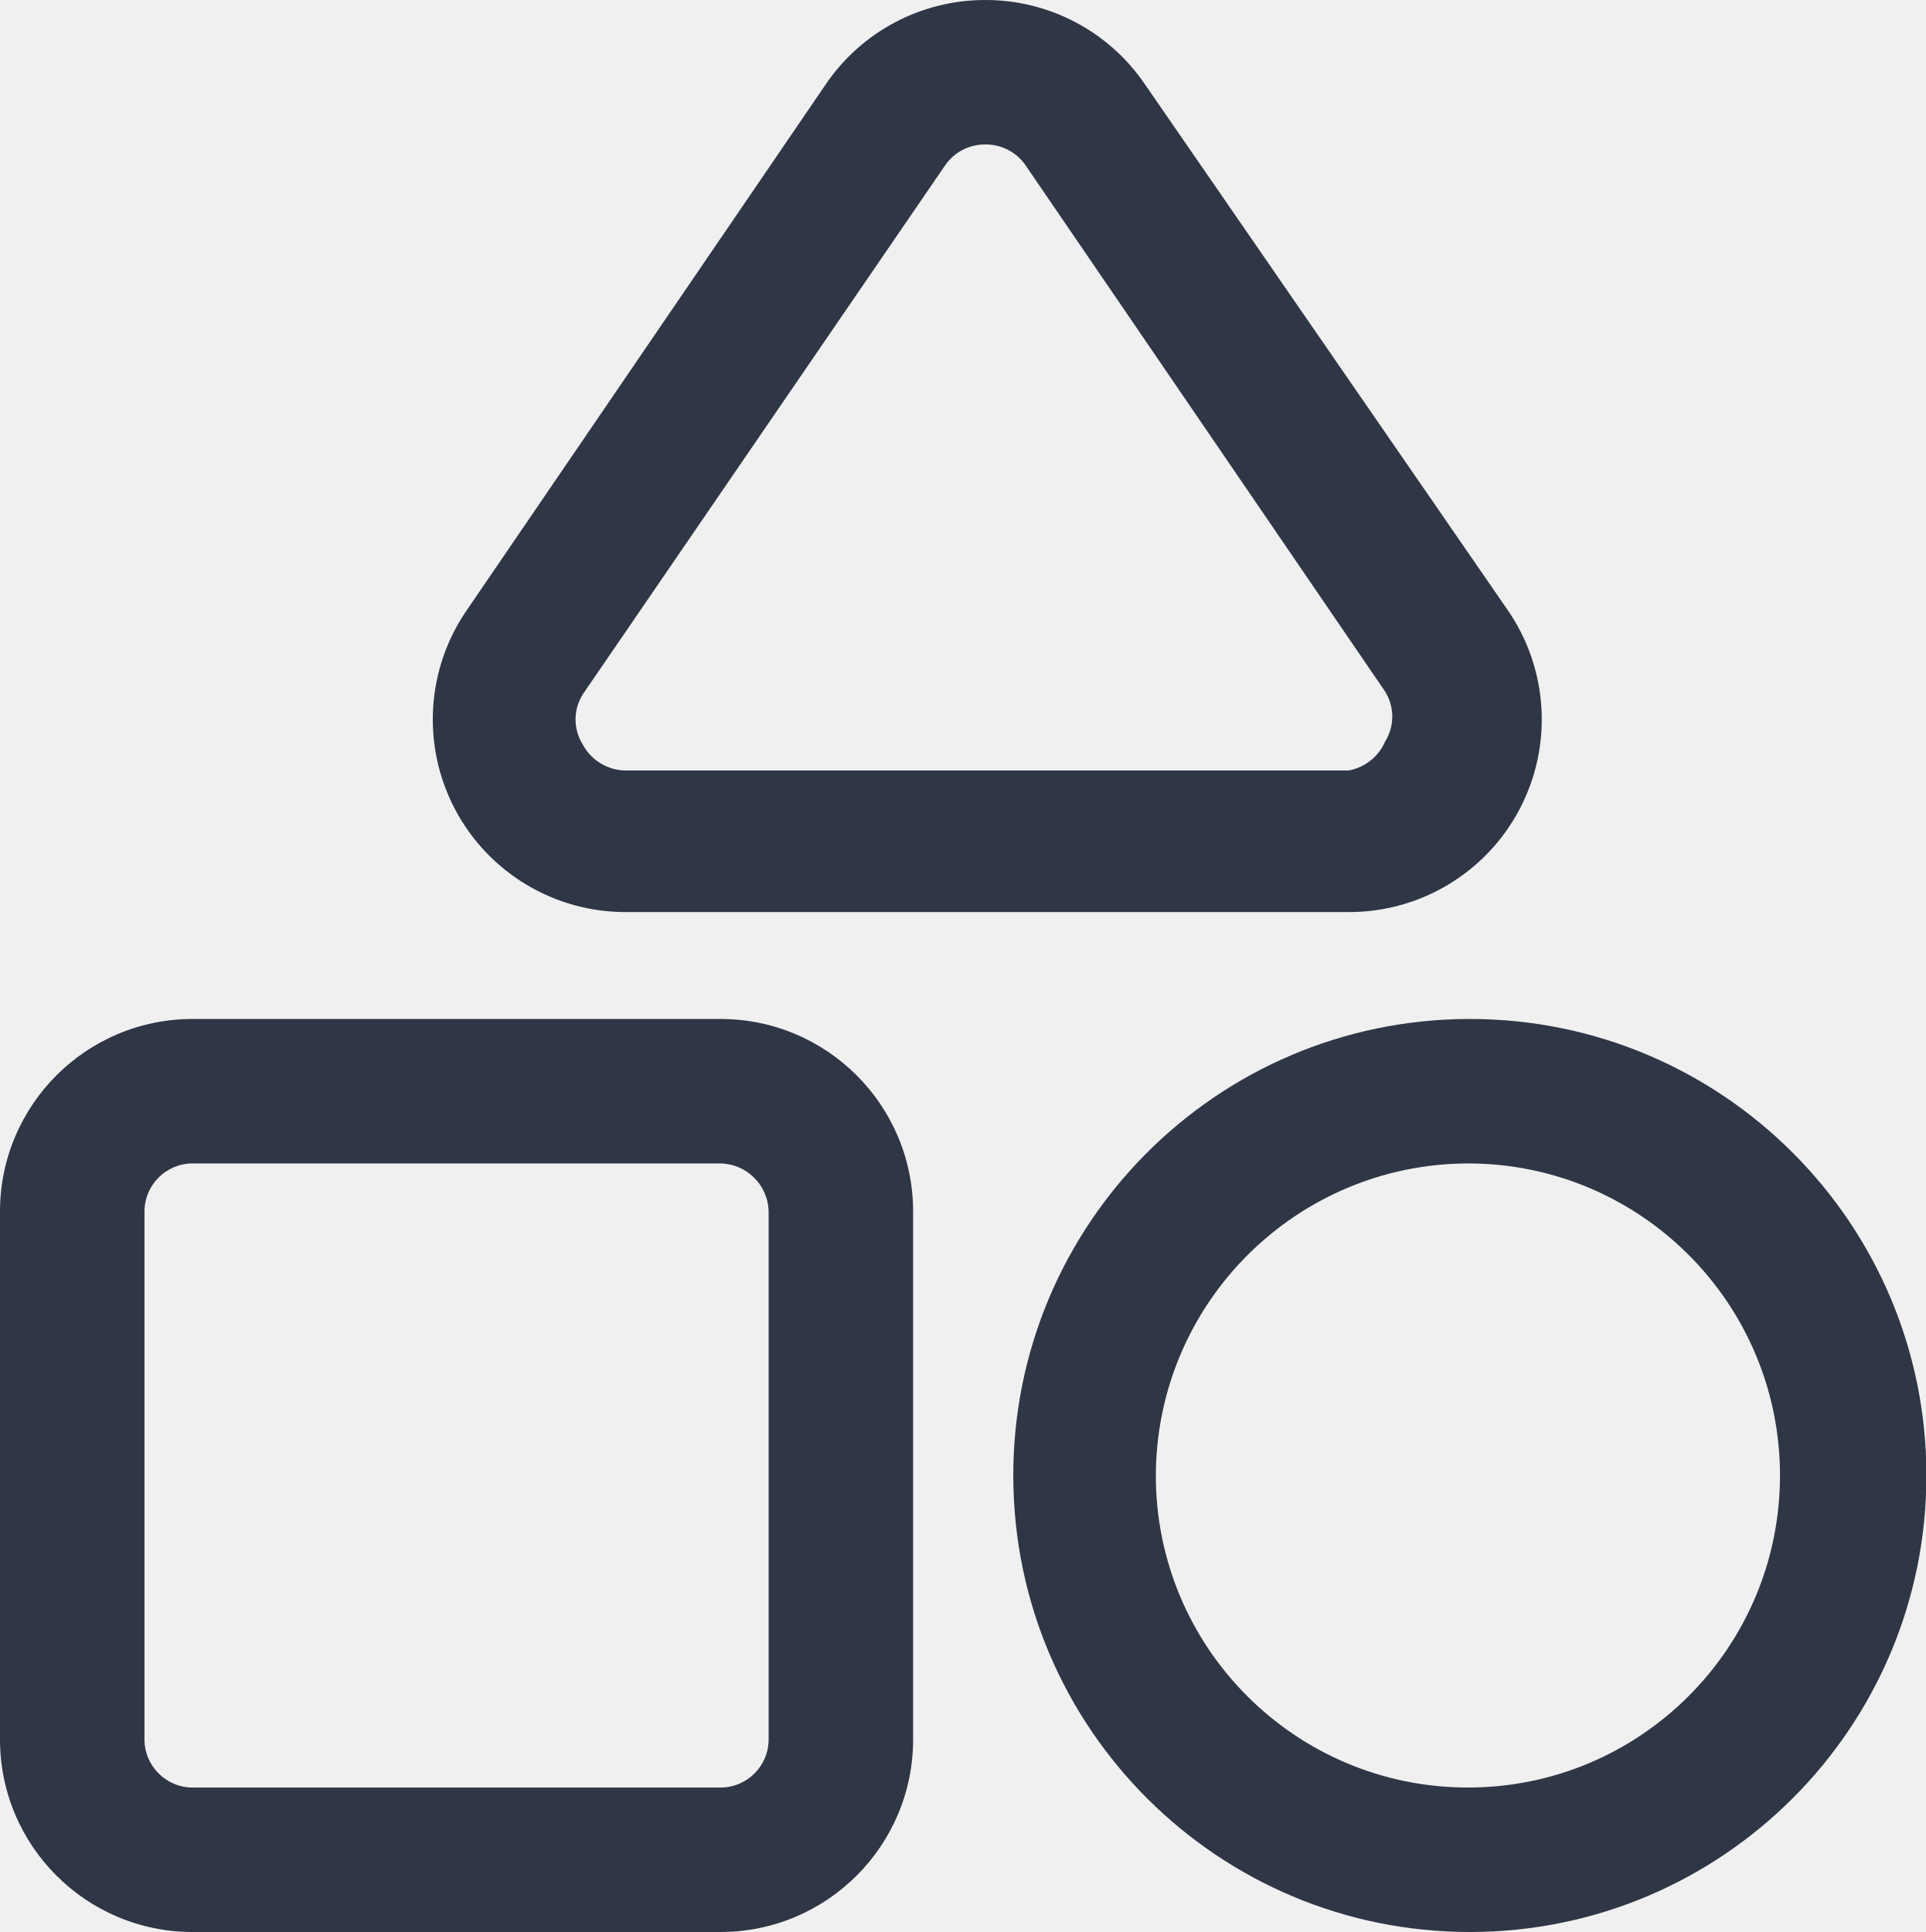
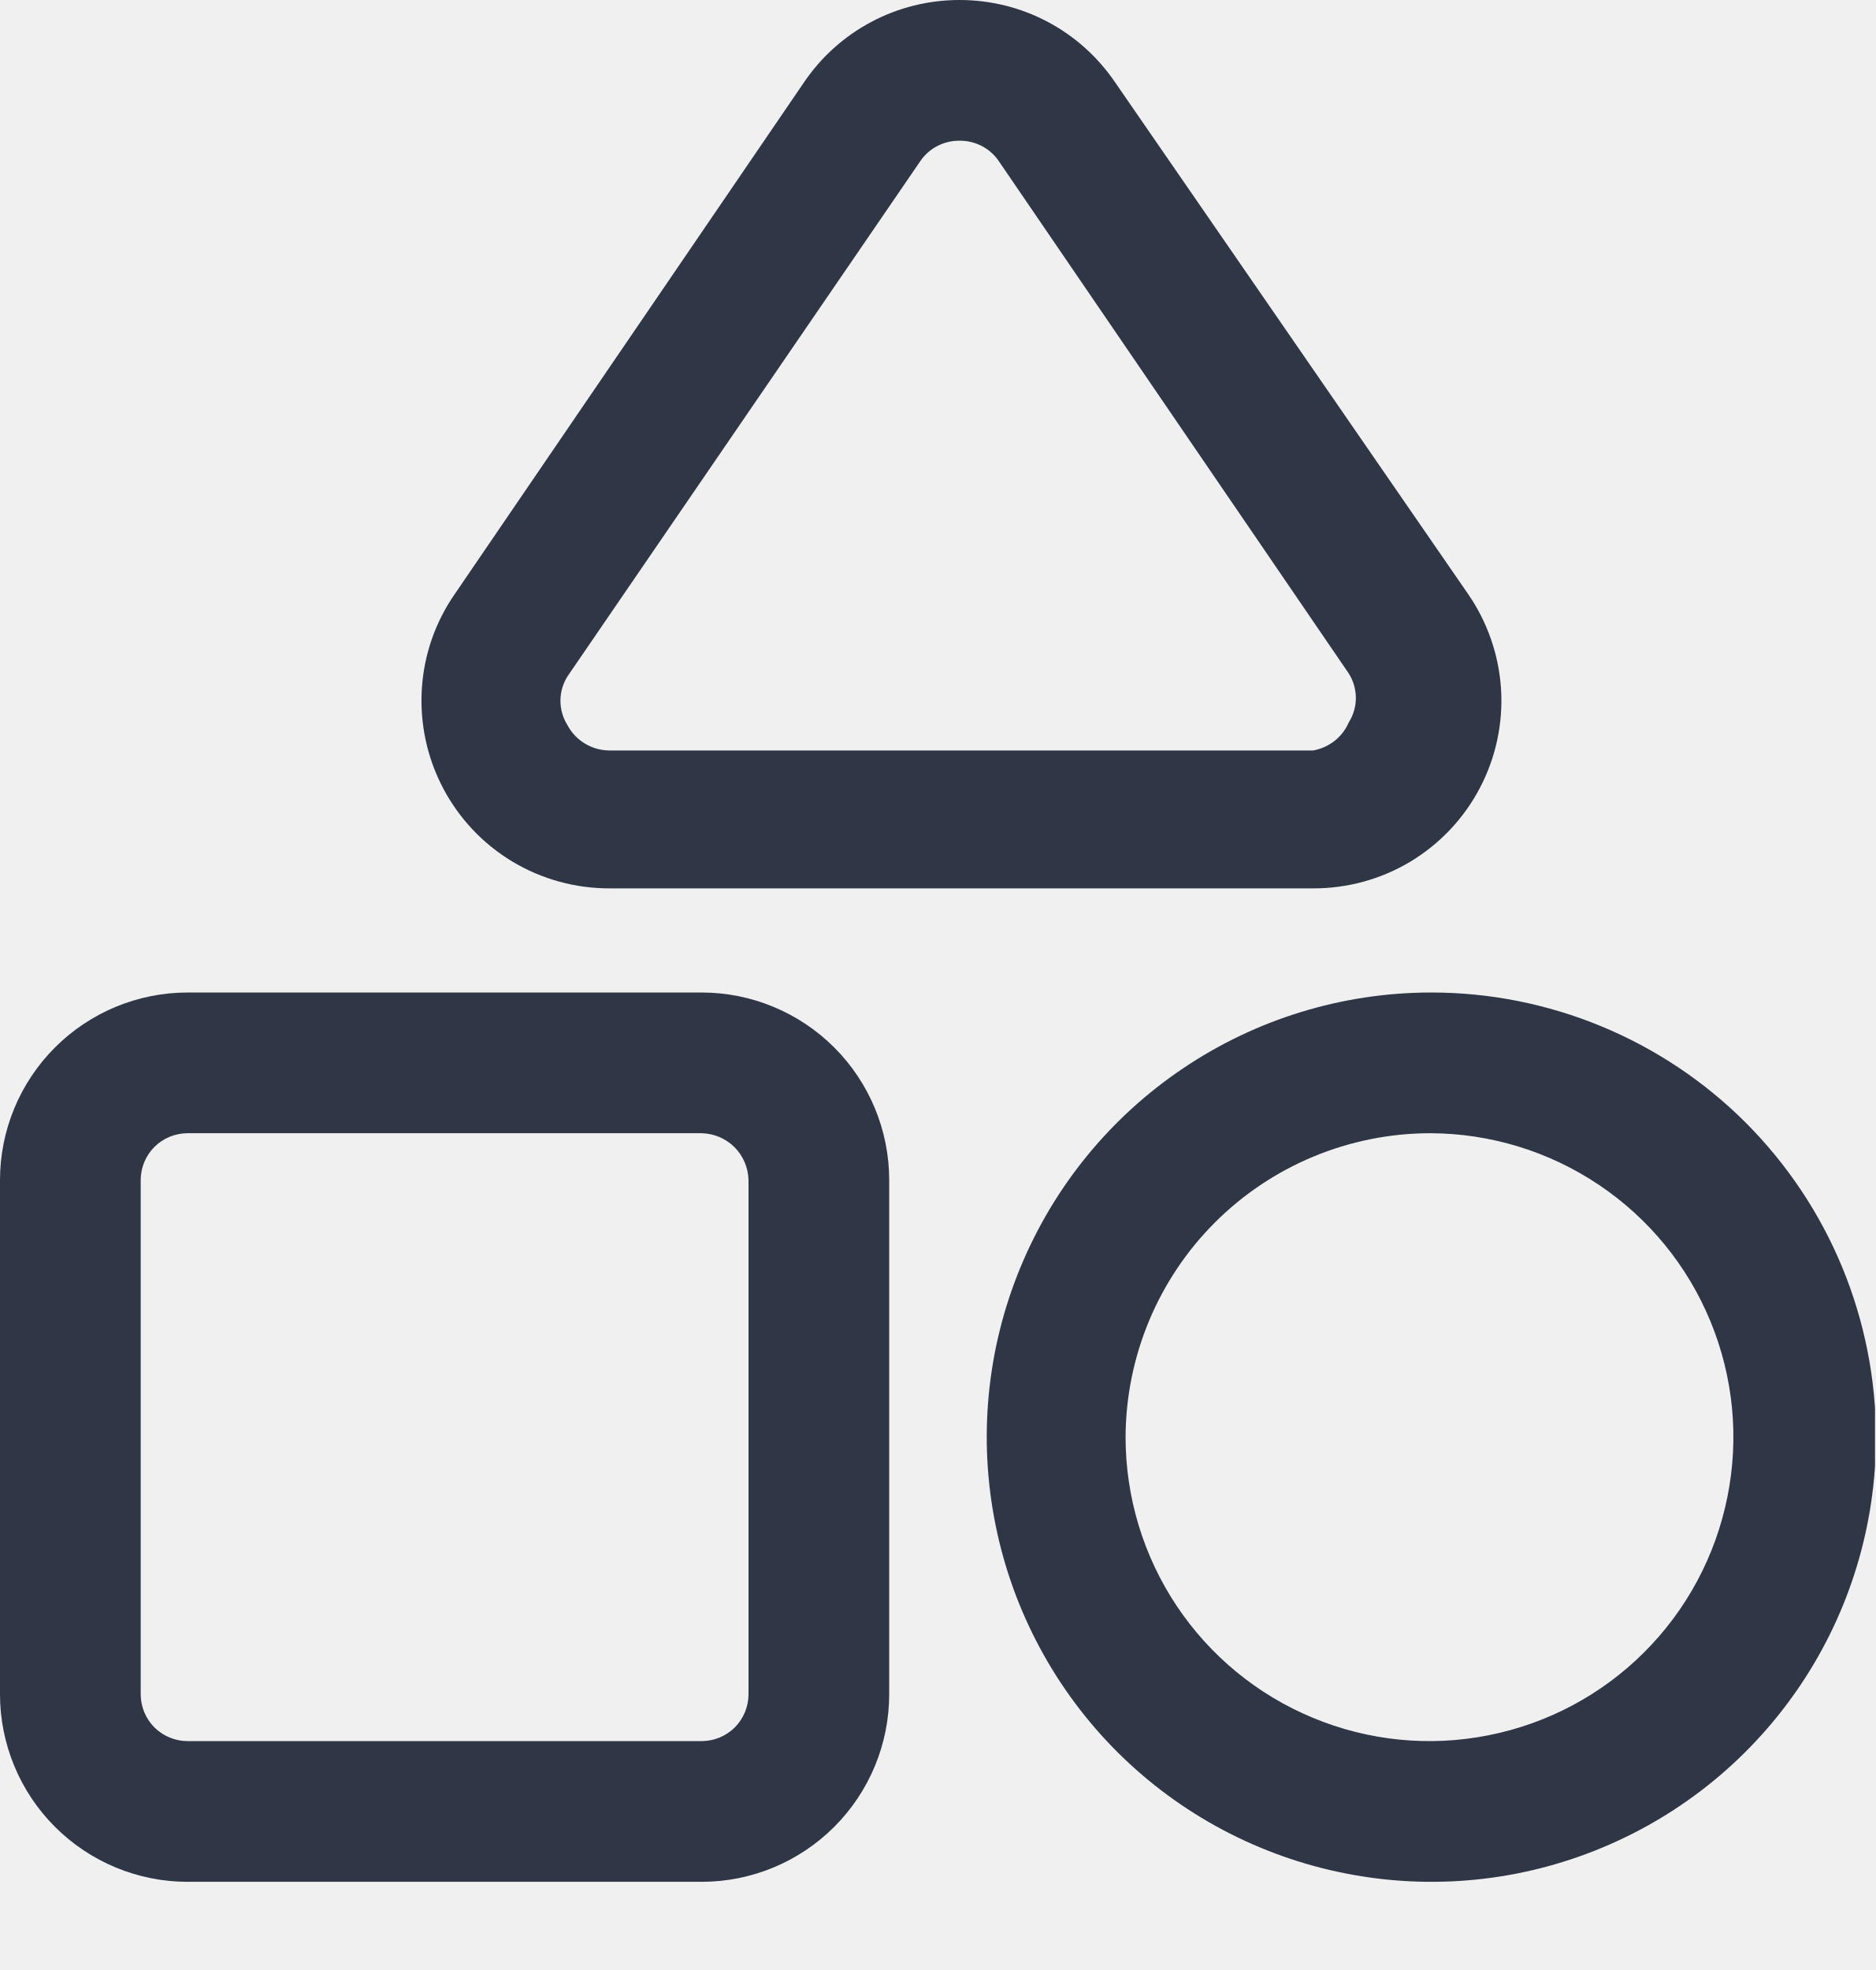
- <svg xmlns="http://www.w3.org/2000/svg" viewBox="0 0 19.99 20.06">
+ <svg xmlns="http://www.w3.org/2000/svg" width="20" height="21" viewBox="0 0 20 21" fill="none">
+   <g clip-path="url(#clip0_2547_4997)">
+     <path d="M7.48 12.08C7.612 12.083 7.737 12.136 7.831 12.229C7.924 12.323 7.977 12.448 7.98 12.58V18.06C7.98 18.193 7.927 18.32 7.834 18.414C7.74 18.507 7.613 18.56 7.48 18.56H2C1.867 18.56 1.74 18.507 1.646 18.414C1.553 18.32 1.5 18.193 1.5 18.06V12.58C1.5 12.447 1.553 12.32 1.646 12.226C1.74 12.133 1.867 12.08 2 12.08H7.48ZM7.48 10.58H2C1.47 10.58 0.961 10.791 0.586 11.166C0.211 11.541 0 12.05 0 12.58L0 18.06C0 18.59 0.211 19.099 0.586 19.474C0.961 19.849 1.47 20.06 2 20.06H7.48C8.01 20.06 8.519 19.849 8.894 19.474C9.269 19.099 9.48 18.59 9.48 18.06V12.58C9.48 12.05 9.269 11.541 8.894 11.166C8.519 10.791 8.01 10.58 7.48 10.58Z" fill="#2F3645" />
+     <path d="M15.25 12.08C15.89 12.082 16.516 12.274 17.047 12.631C17.579 12.988 17.993 13.495 18.236 14.087C18.48 14.679 18.543 15.33 18.416 15.958C18.29 16.586 17.981 17.163 17.527 17.615C17.074 18.067 16.497 18.374 15.868 18.498C15.24 18.623 14.589 18.558 13.998 18.312C13.406 18.067 12.901 17.652 12.545 17.119C12.19 16.587 12 15.96 12 15.32C12.003 14.462 12.345 13.639 12.952 13.032C13.559 12.425 14.382 12.083 15.24 12.08M15.24 10.58C14.303 10.584 13.389 10.865 12.612 11.389C11.835 11.912 11.231 12.653 10.875 13.52C10.519 14.386 10.428 15.339 10.614 16.257C10.799 17.175 11.252 18.018 11.915 18.679C12.579 19.34 13.424 19.789 14.343 19.97C15.261 20.152 16.214 20.057 17.078 19.697C17.944 19.338 18.683 18.73 19.203 17.951C19.723 17.172 20 16.257 20 15.32C20 14.698 19.877 14.081 19.639 13.506C19.401 12.931 19.052 12.409 18.612 11.968C18.172 11.528 17.649 11.179 17.074 10.941C16.499 10.703 15.883 10.58 15.26 10.58H15.24Z" fill="#2F3645" />
+     <path d="M10.23 1.5C10.313 1.499 10.394 1.519 10.468 1.557C10.541 1.595 10.604 1.651 10.65 1.72L14.38 7.18C14.429 7.258 14.455 7.348 14.455 7.44C14.455 7.532 14.429 7.622 14.38 7.7C14.346 7.778 14.294 7.846 14.228 7.898C14.161 7.95 14.083 7.985 14 8H6.5C6.407 8 6.317 7.975 6.237 7.927C6.158 7.88 6.093 7.812 6.05 7.73C6.001 7.652 5.975 7.562 5.975 7.47C5.975 7.378 6.001 7.288 6.05 7.21L9.81 1.72C9.856 1.651 9.919 1.595 9.992 1.557C10.066 1.519 10.147 1.499 10.23 1.5ZM10.23 2.27042e-06C9.902 -0 9.58 0.079 9.29 0.233C9.001 0.386 8.753 0.609 8.57 0.88L4.85 6.33C4.641 6.63 4.519 6.982 4.497 7.347C4.475 7.712 4.553 8.077 4.723 8.4C4.893 8.724 5.148 8.995 5.462 9.184C5.775 9.372 6.134 9.471 6.5 9.47H14C14.366 9.471 14.725 9.372 15.038 9.184C15.351 8.995 15.607 8.724 15.777 8.4C15.947 8.077 16.025 7.712 16.003 7.347C15.98 6.982 15.858 6.63 15.65 6.33L11.89 0.88C11.706 0.609 11.459 0.386 11.17 0.233C10.88 0.079 10.557 -0 10.23 2.27042e-06Z" fill="#2F3645" />
+   </g>
  <defs>
-     <style>.cls-1{fill:#2f3645;}</style>
+     <clipPath id="clip0_2547_4997">
+       <rect width="19.99" height="20.06" fill="white" />
+     </clipPath>
  </defs>
-   <g id="레이어_2" data-name="레이어 2">
-     <g id="레이어_2-2" data-name="레이어 2">
-       <g id="record_category" data-name="record/category">
-         <path class="cls-1" d="M7.48,12.08a.51.51,0,0,1,.5.5v5.48a.5.5,0,0,1-.5.5H2a.5.5,0,0,1-.5-.5V12.58a.5.5,0,0,1,.5-.5H7.48m0-1.5H2a2,2,0,0,0-2,2v5.48a2,2,0,0,0,2,2H7.48a2,2,0,0,0,2-2V12.58a2,2,0,0,0-2-2Z" />
-         <path class="cls-1" d="M15.25,12.08A3.24,3.24,0,1,1,12,15.32a3.25,3.25,0,0,1,3.24-3.24m0-1.5A4.74,4.74,0,1,0,20,15.32a4.74,4.74,0,0,0-4.74-4.74Z" />
-         <path class="cls-1" d="M10.23,1.5a.5.5,0,0,1,.42.22l3.73,5.46a.49.49,0,0,1,0,.52A.51.51,0,0,1,14,8H6.5a.51.51,0,0,1-.45-.27.49.49,0,0,1,0-.52L9.81,1.72a.5.5,0,0,1,.42-.22m0-1.5A2,2,0,0,0,8.57.88L4.85,6.33A2,2,0,0,0,6.5,9.47H14a2,2,0,0,0,1.65-3.14L11.89.88A2,2,0,0,0,10.23,0Z" />
-       </g>
-     </g>
-   </g>
</svg>
